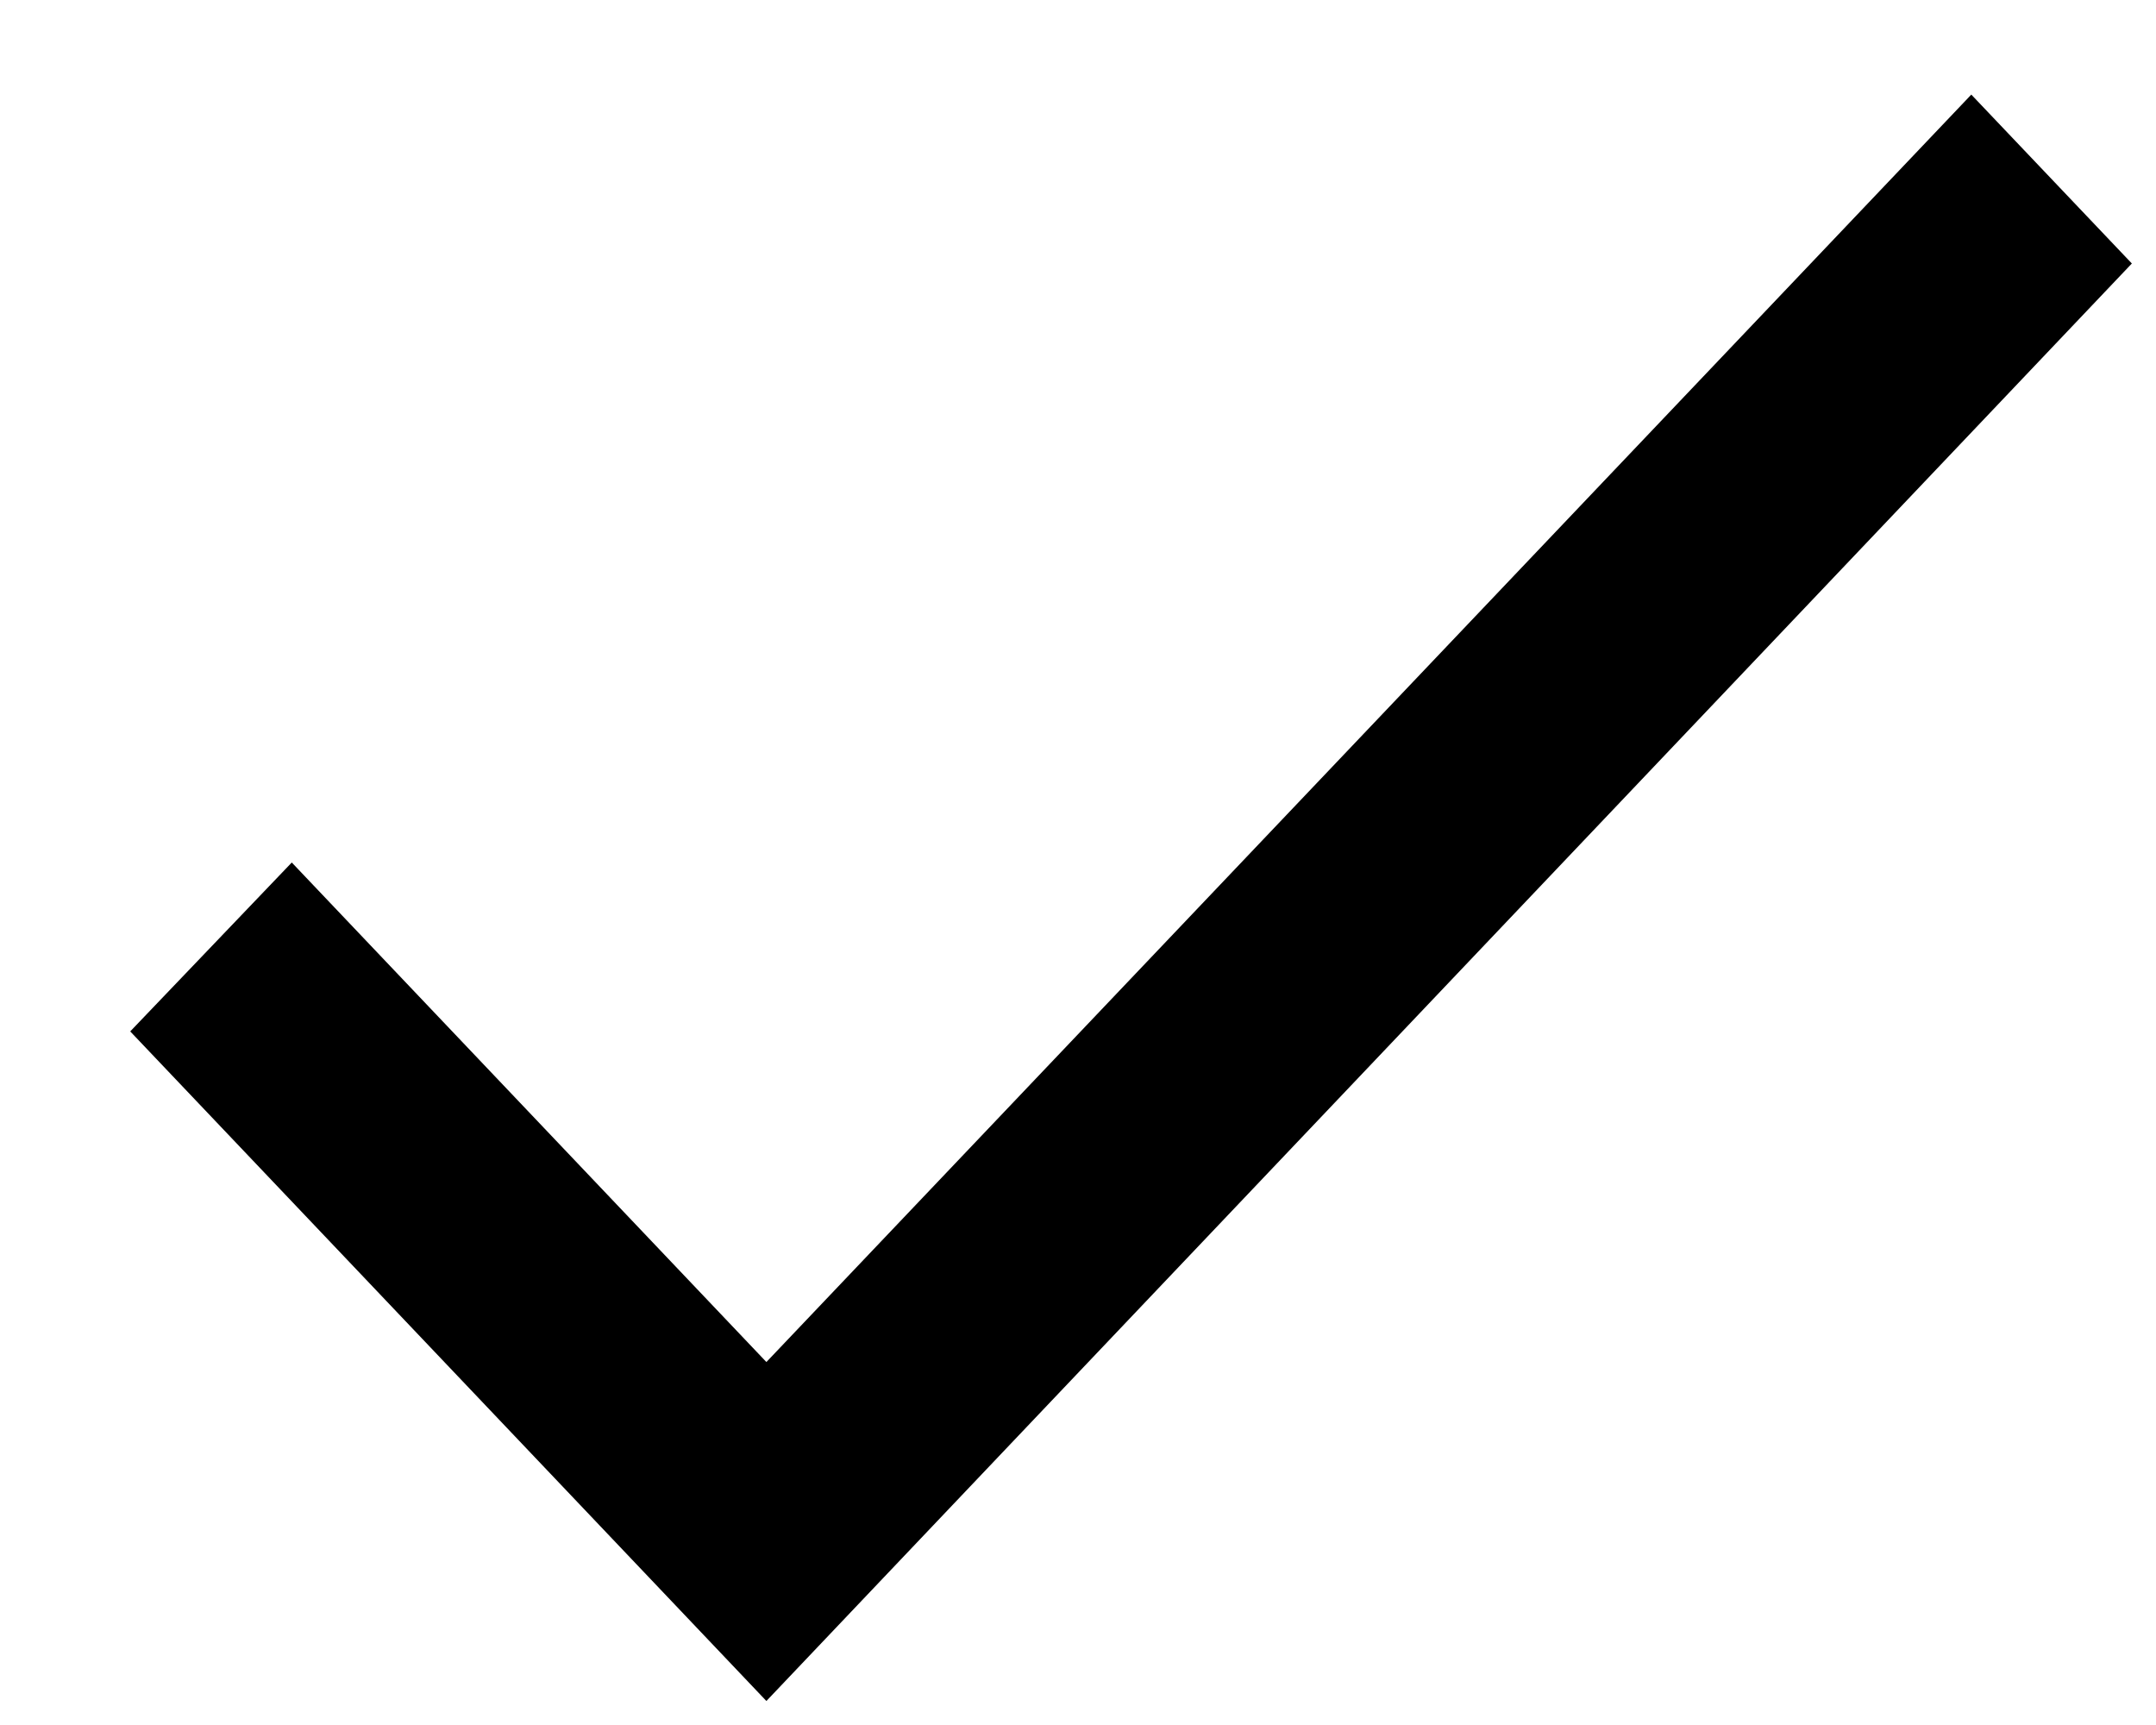
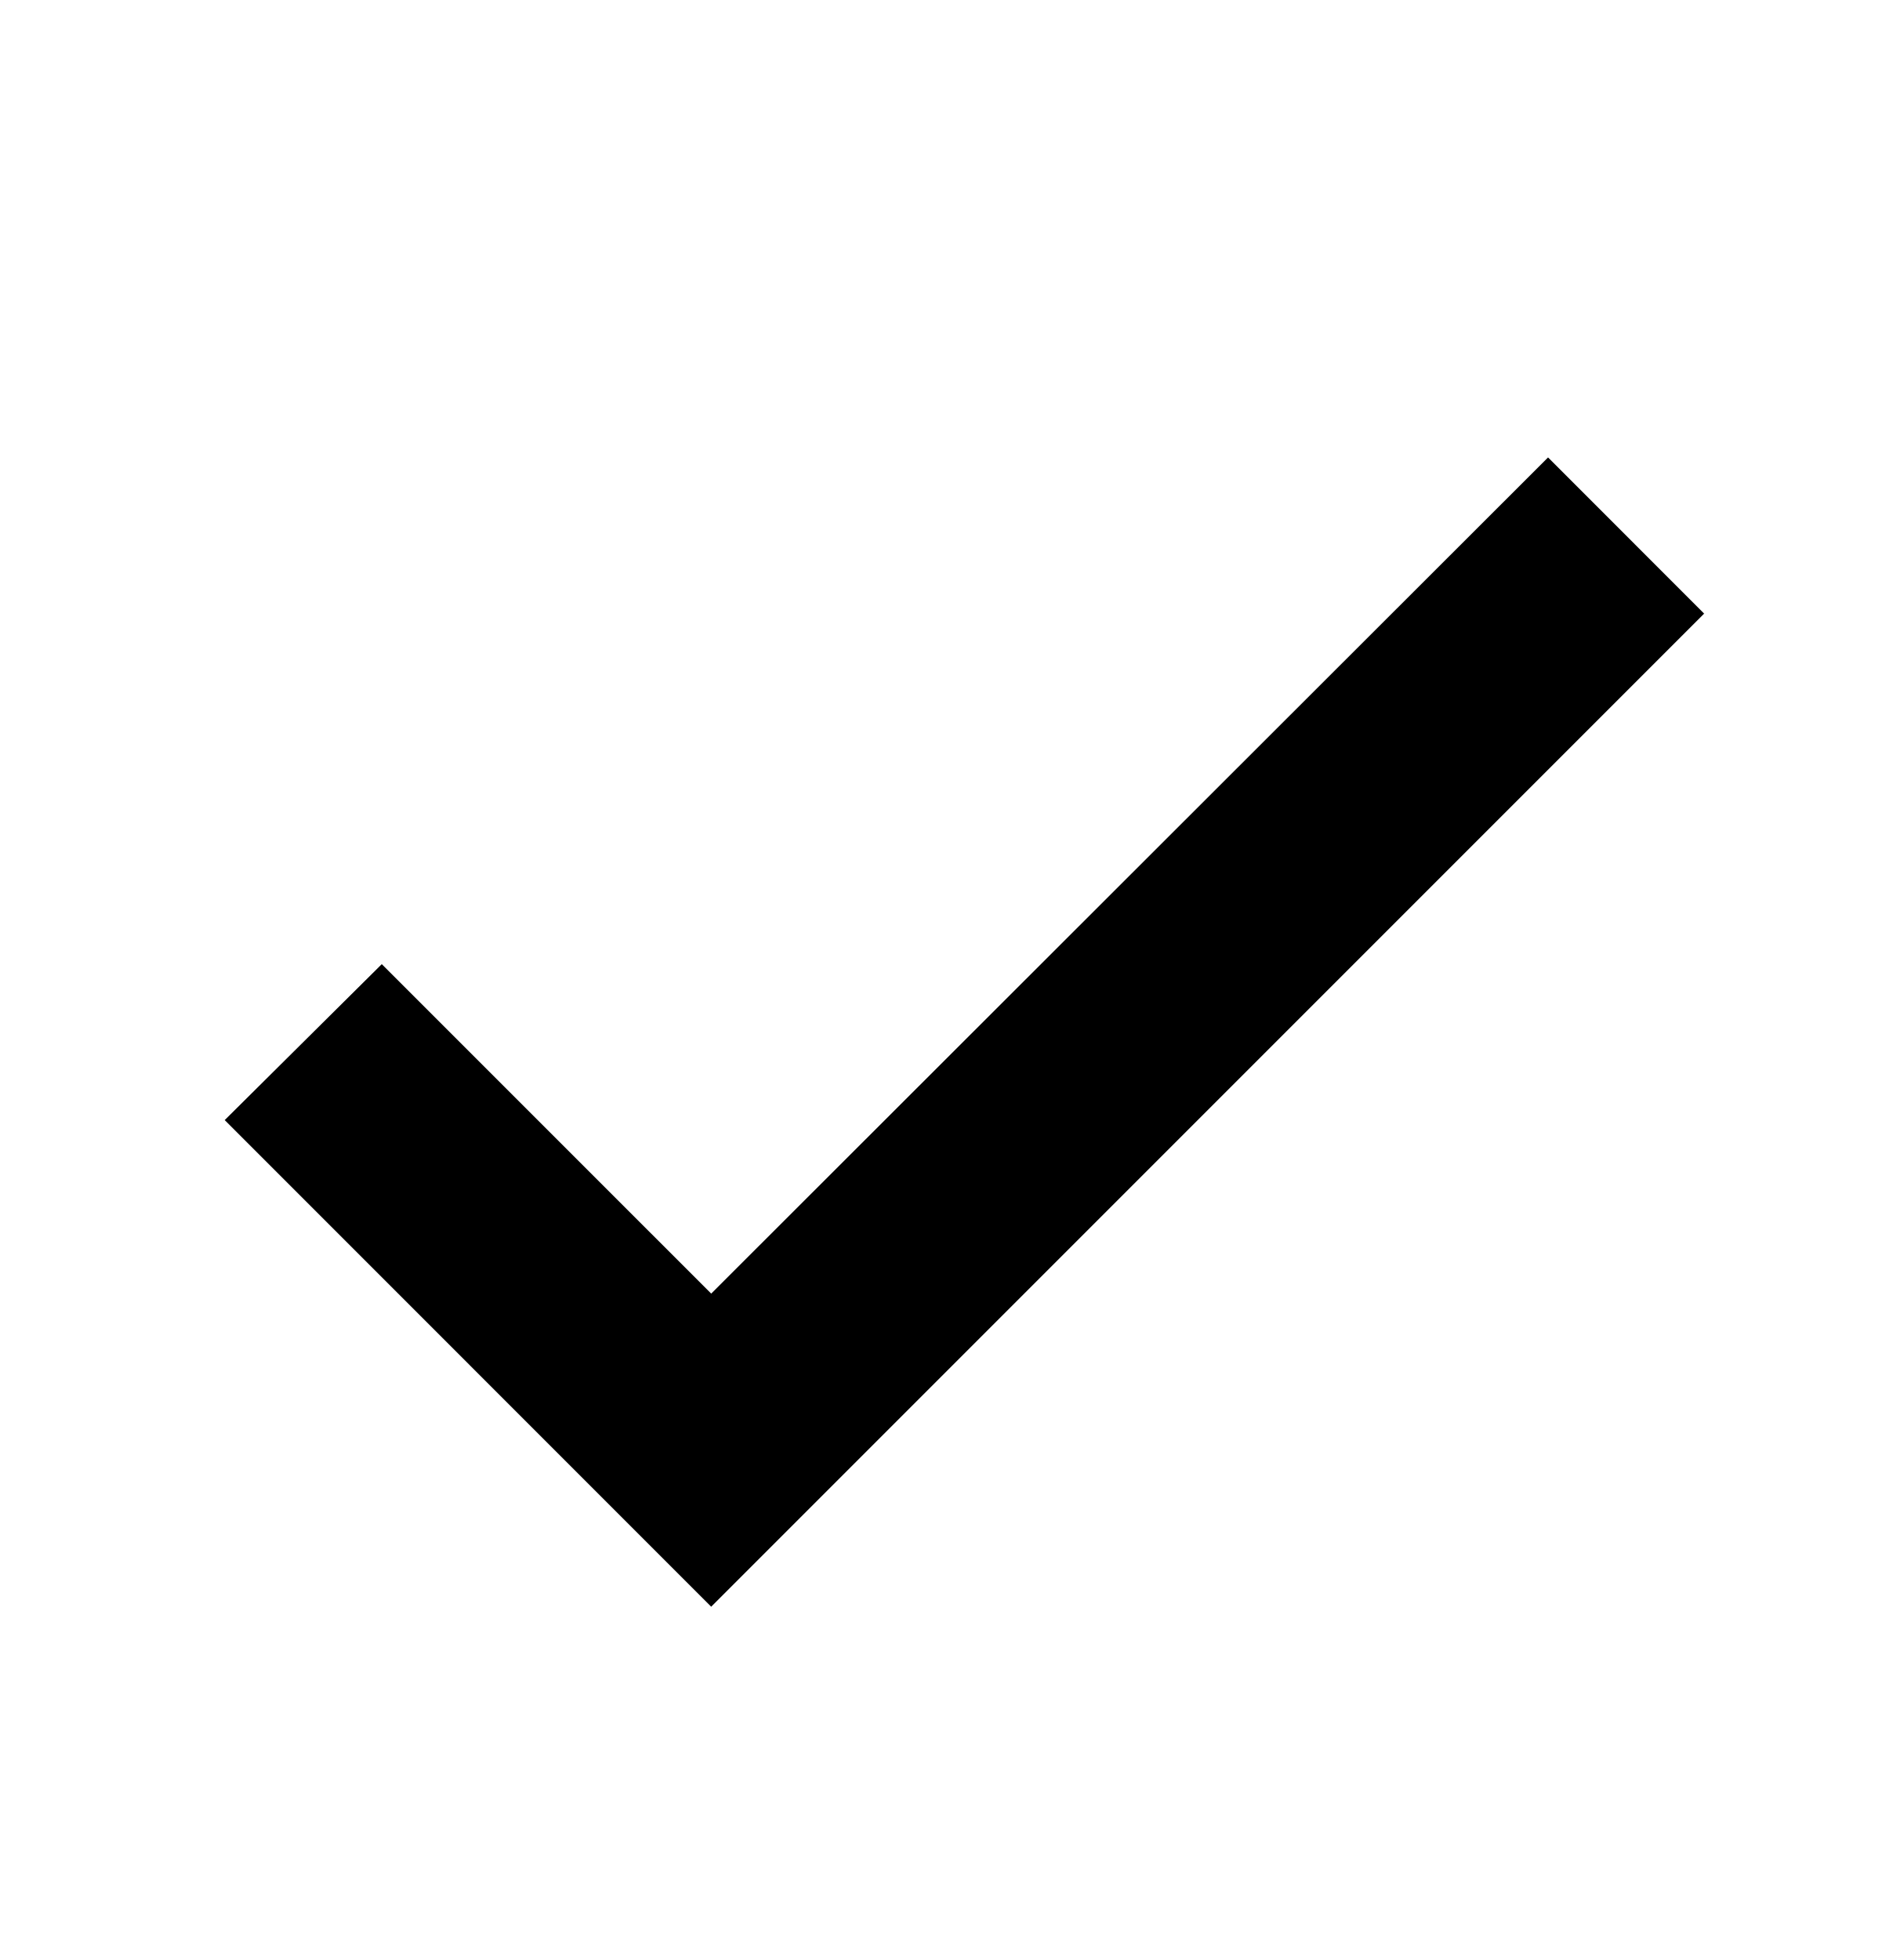
- <svg xmlns="http://www.w3.org/2000/svg" width="15" height="12" viewBox="0 0 15 12" fill="none">
-   <path d="M5.332 9.475L2.03 6L0.906 7.175L5.332 11.833L14.832 1.833L13.715 0.658L5.332 9.475Z" fill="black" />
+ <svg xmlns="http://www.w3.org/2000/svg" width="30" height="31" viewBox="0 0 30 31" fill="none">
+   <path d="M11.25 21.167L6.038 15.955L4.263 17.717L11.25 24.705L26.25 9.705L24.488 7.942L11.25 21.167Z" fill="black" />
+   <path d="M11.25 21.167L6.038 15.955L4.263 17.717L11.25 24.705L26.25 9.705L24.488 7.942L11.25 21.167Z" stroke="black" />
</svg>
